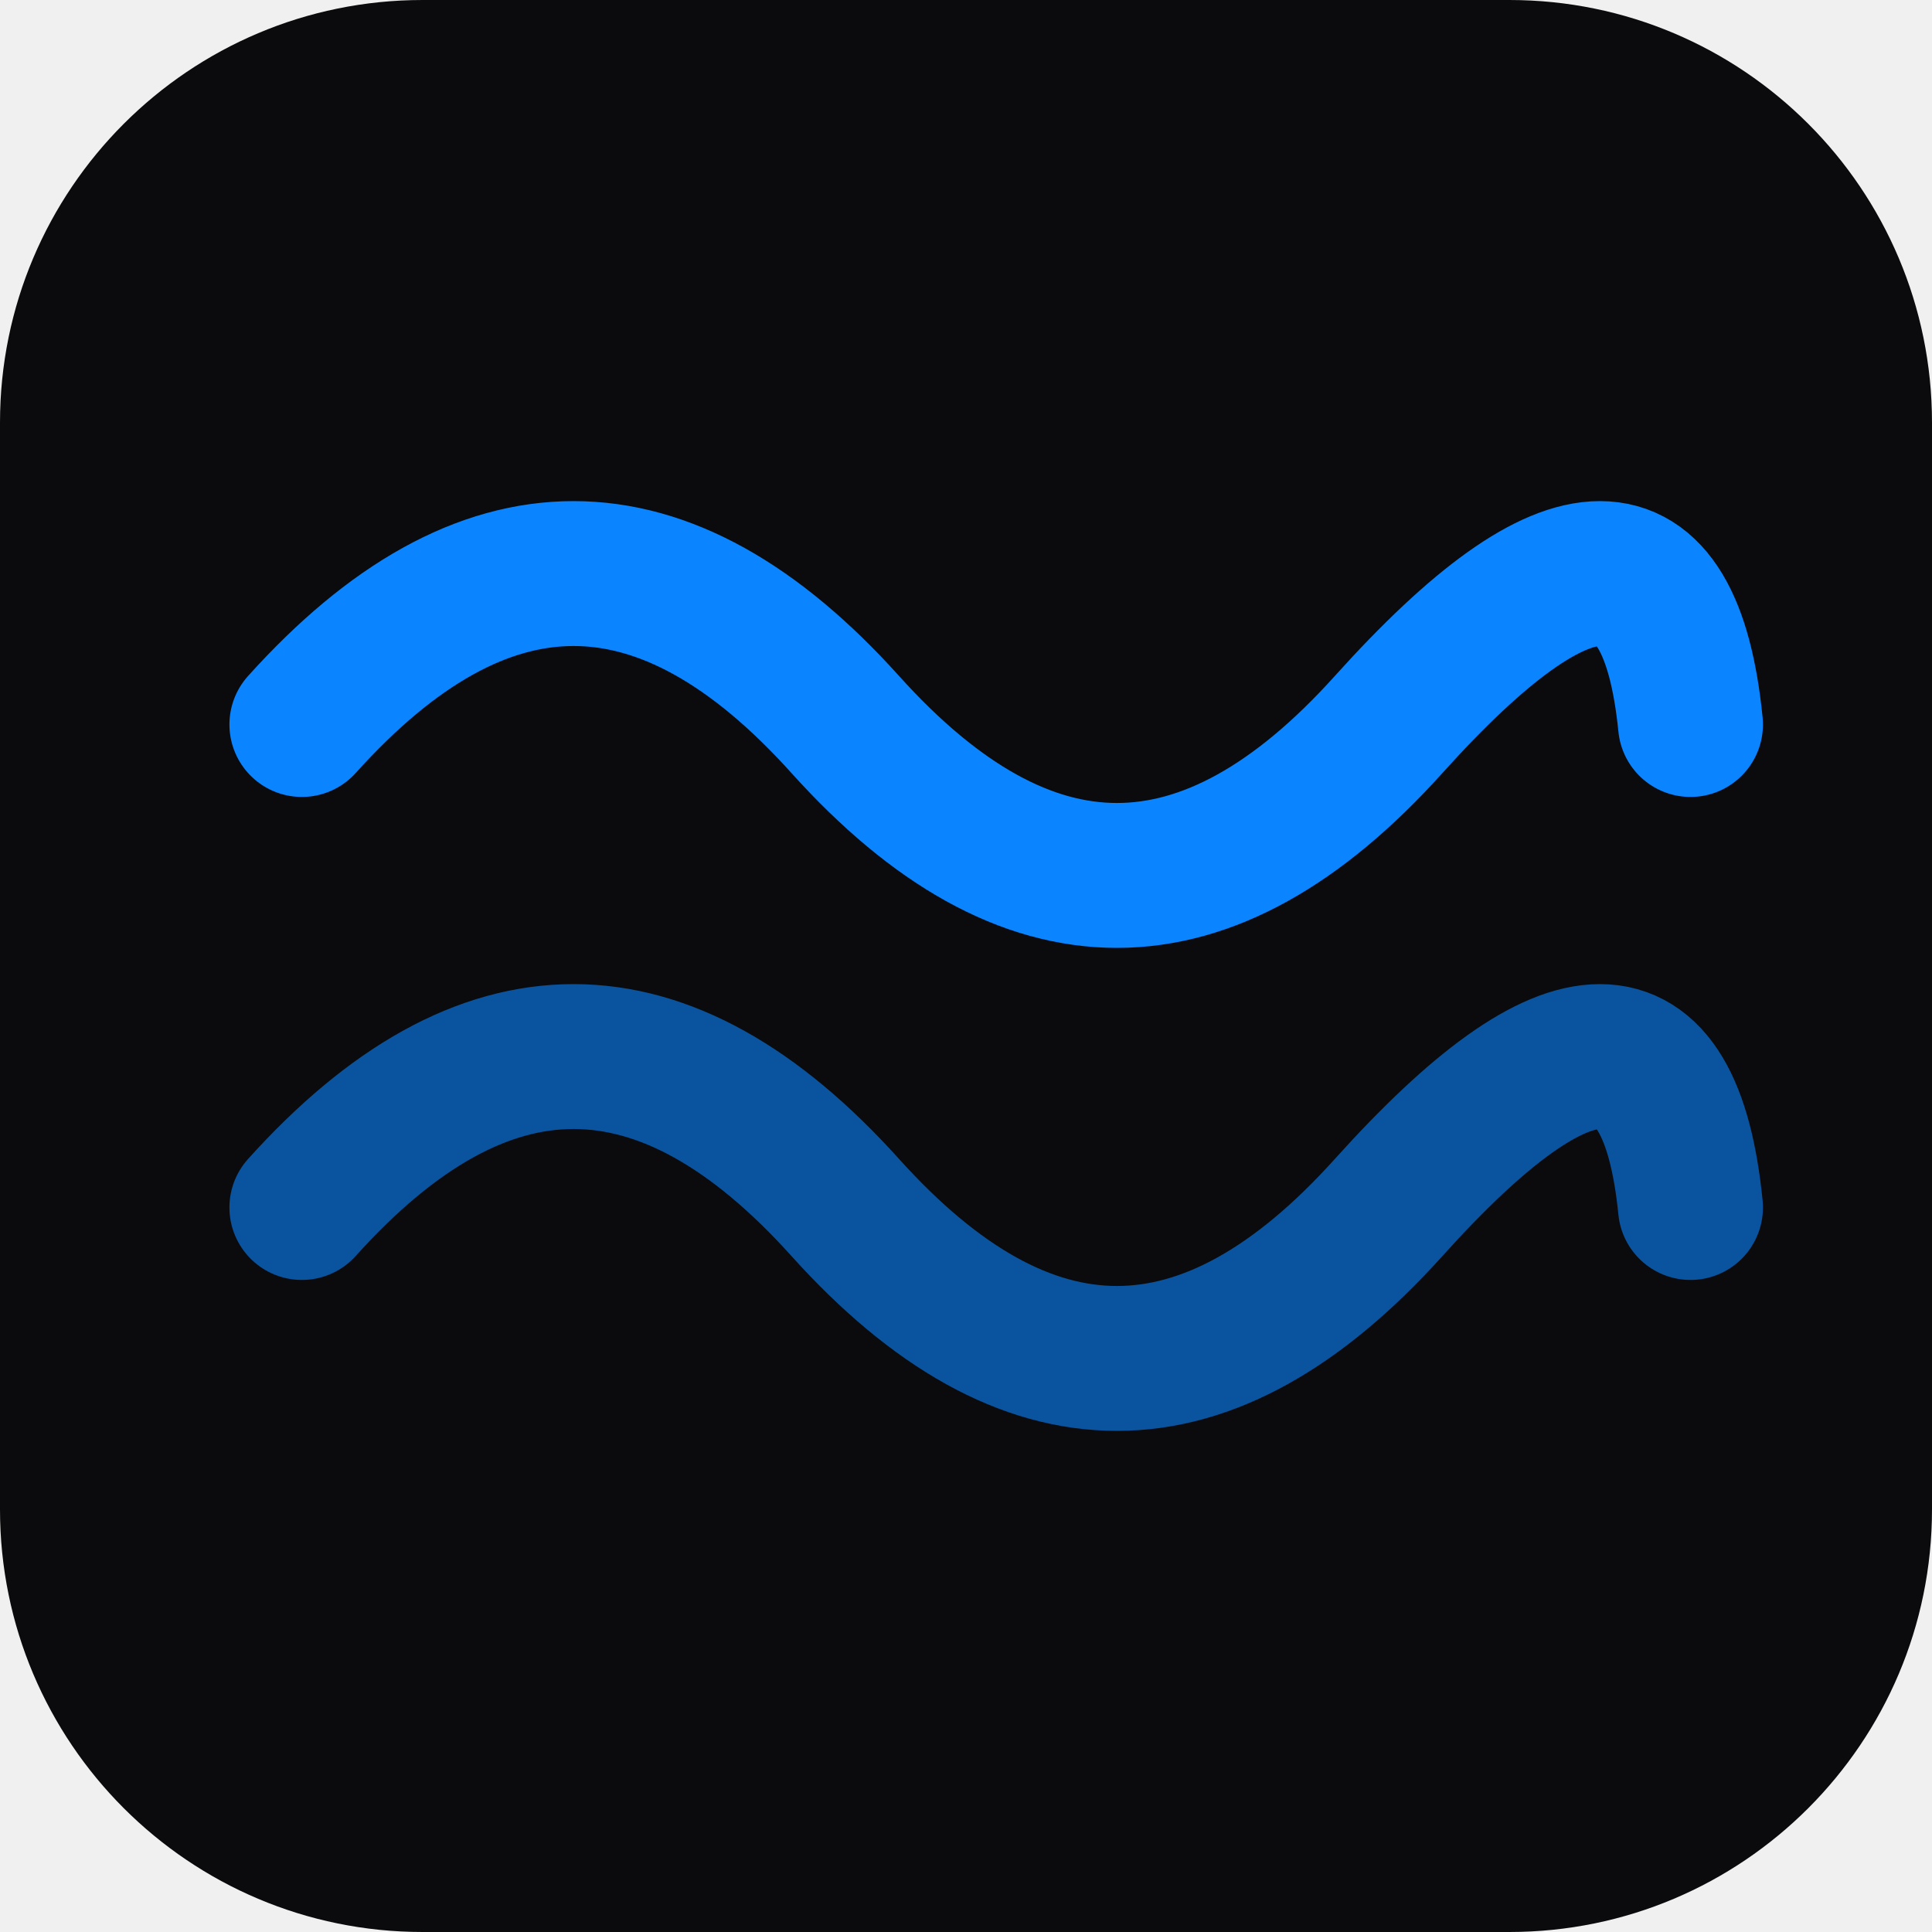
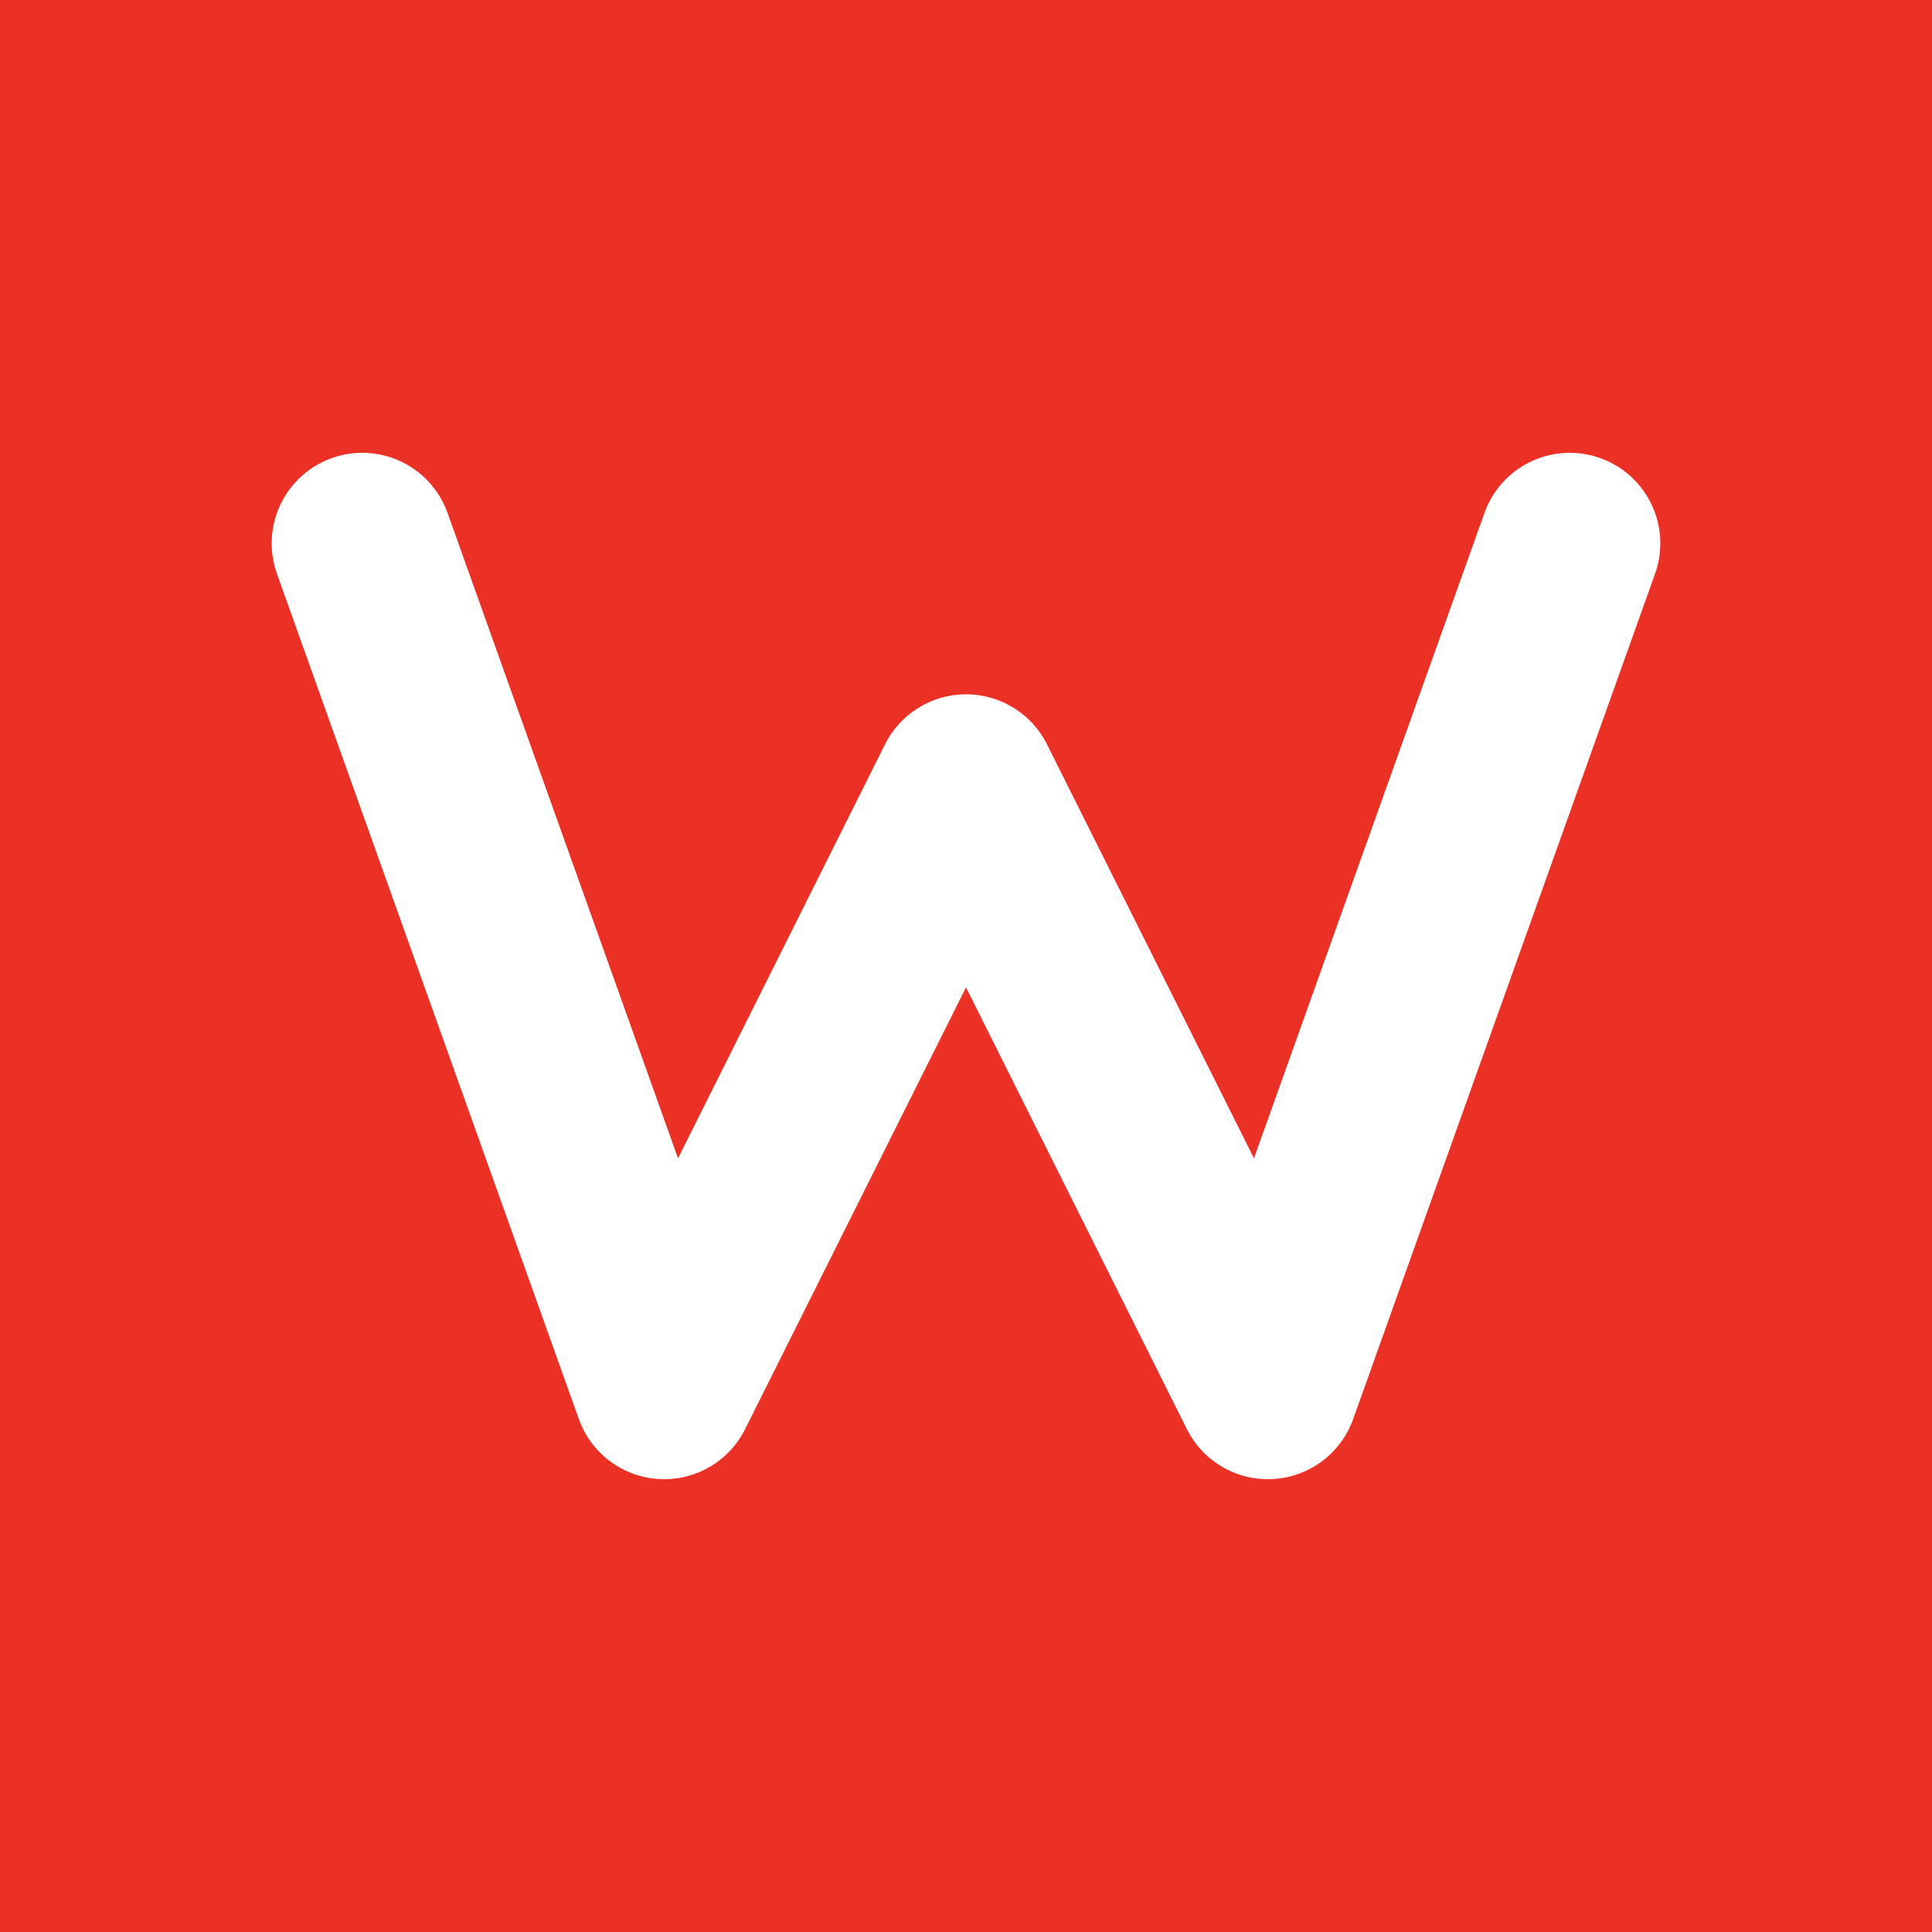
<svg xmlns="http://www.w3.org/2000/svg" viewBox="0 0 32 32">
-   <rect width="32" height="32" rx="7" fill="#0b0b0d" />
-   <path d="M5 12 Q9.5 7 14 12 T23 12 T28 12" fill="none" stroke="#0A84FF" stroke-width="2.4" stroke-linecap="round" />
-   <path d="M5 20 Q9.5 15 14 20 T23 20 T28 20" fill="none" stroke="#0A84FF" stroke-width="2.4" stroke-linecap="round" opacity="0.6" />
+   <rect width="32" height="32" fill="#eb3026" />
+   <path d="M6 9 L11 23 L16 13 L21 23 L26 9" fill="none" stroke="#ffffff" stroke-width="3" stroke-linecap="round" stroke-linejoin="round" />
</svg>
